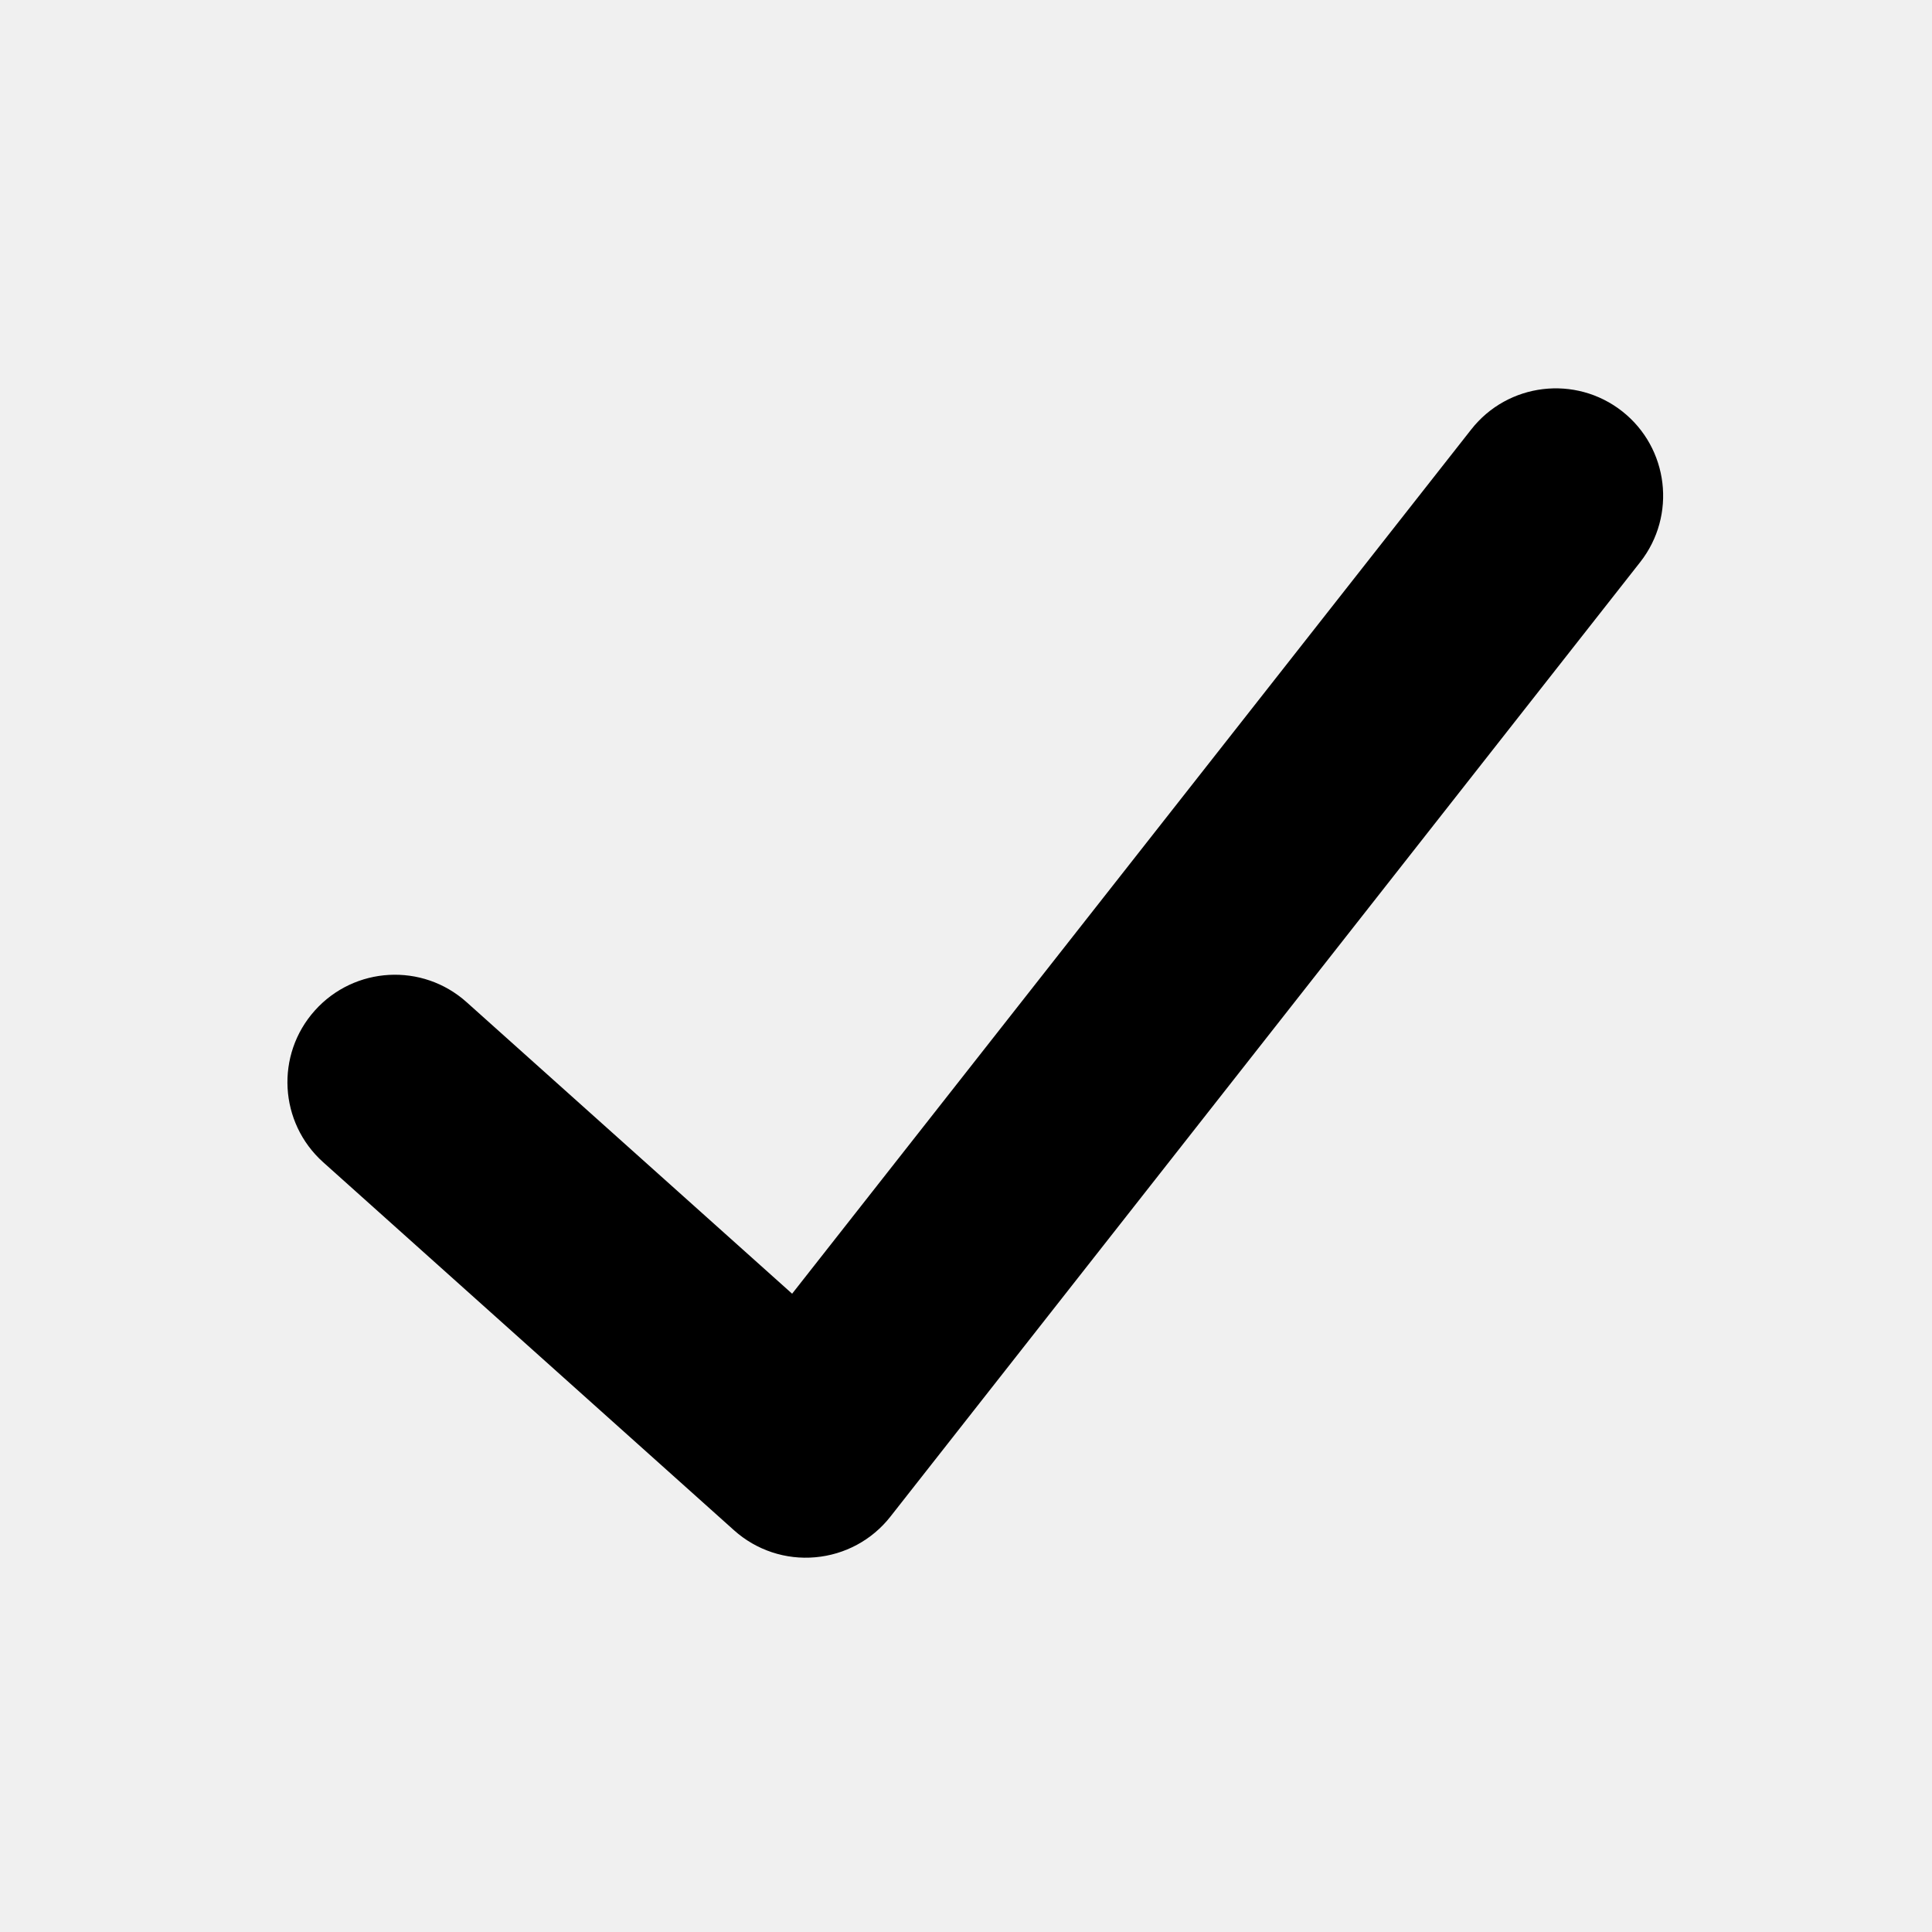
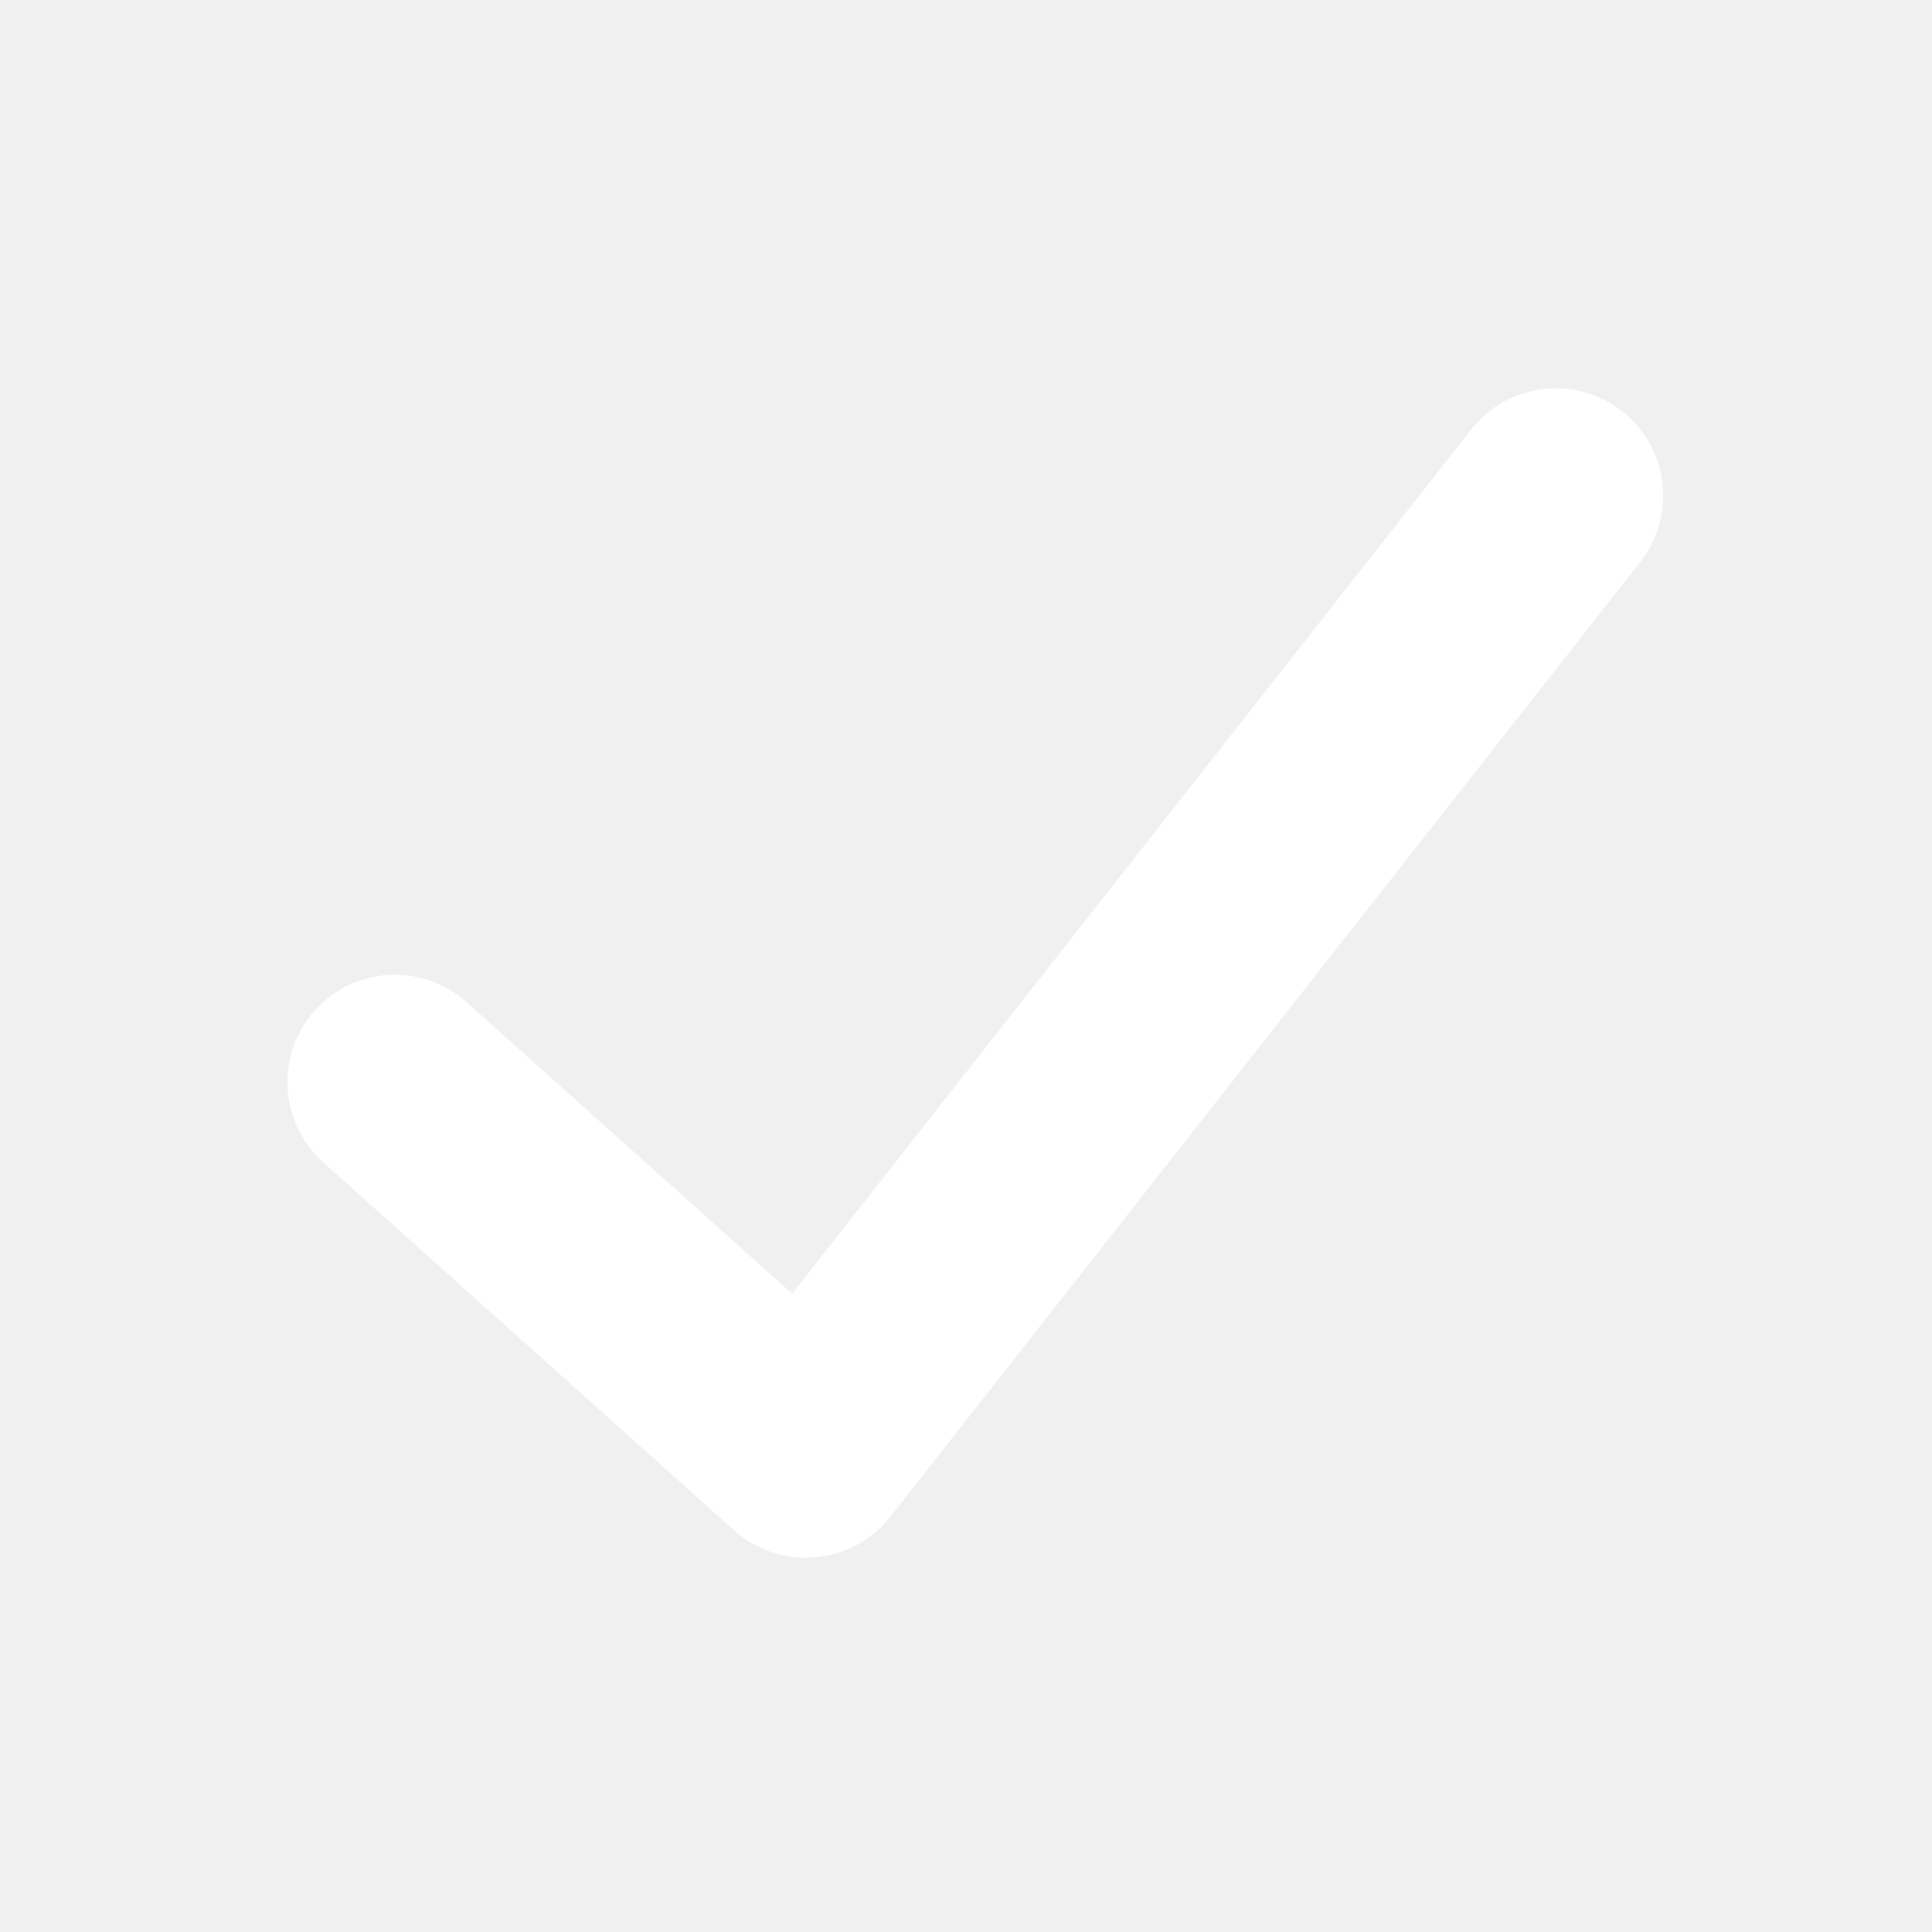
- <svg xmlns="http://www.w3.org/2000/svg" width="24" height="24" viewBox="0 0 24 24" fill="currentColor">
-   <path d="M18.276 5.335C18.731 4.755 19.571 4.654 20.151 5.109C20.73 5.565 20.83 6.403 20.375 6.983L11.061 18.84C10.833 19.131 10.495 19.313 10.127 19.345C9.76 19.378 9.395 19.257 9.12 19.011L4.015 14.438C3.466 13.946 3.419 13.102 3.911 12.553C4.403 12.004 5.247 11.957 5.796 12.449L9.84 16.071L18.276 5.335Z" fill="currentColor" />
+ <svg xmlns="http://www.w3.org/2000/svg" width="24" height="24" viewBox="0 0 24 24" fill="none">
+   <path d="M18.276 5.335C18.731 4.755 19.571 4.654 20.151 5.109C20.73 5.565 20.83 6.403 20.375 6.983L11.061 18.84C10.833 19.131 10.495 19.313 10.127 19.345C9.76 19.378 9.395 19.257 9.12 19.011L4.015 14.438C3.466 13.946 3.419 13.102 3.911 12.553C4.403 12.004 5.247 11.957 5.796 12.449L9.84 16.071L18.276 5.335Z" fill="white" />
</svg>
